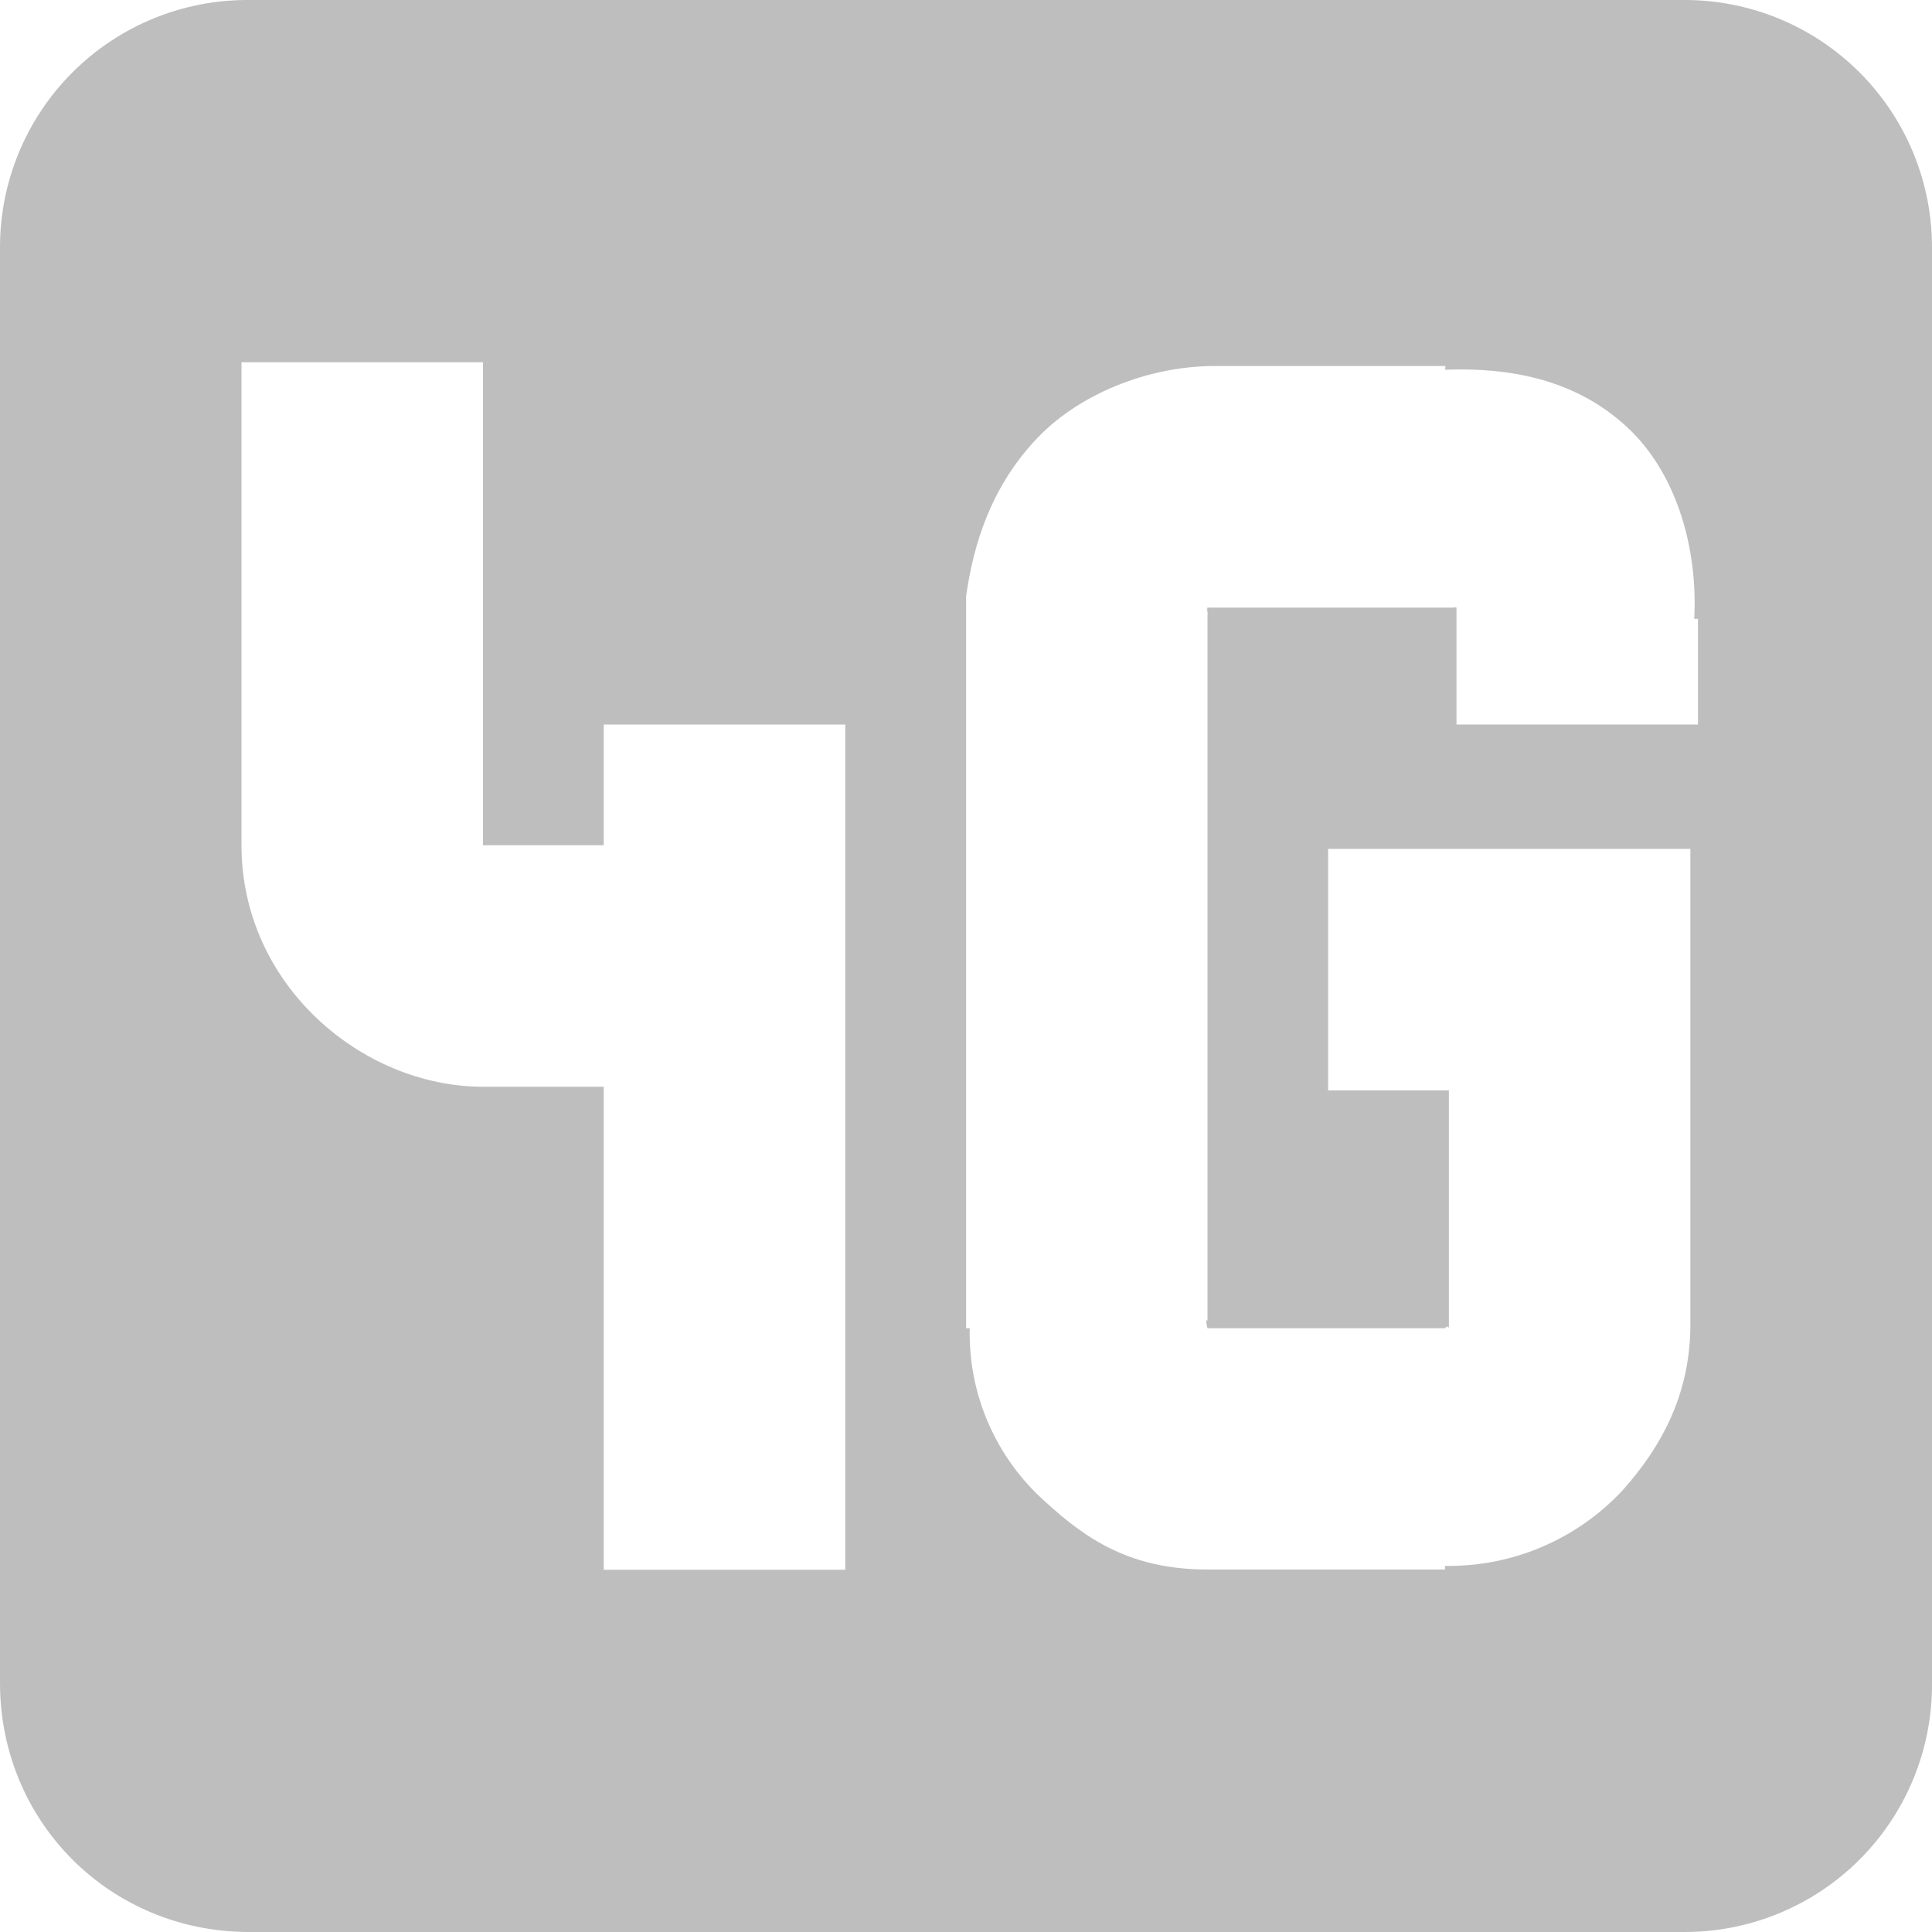
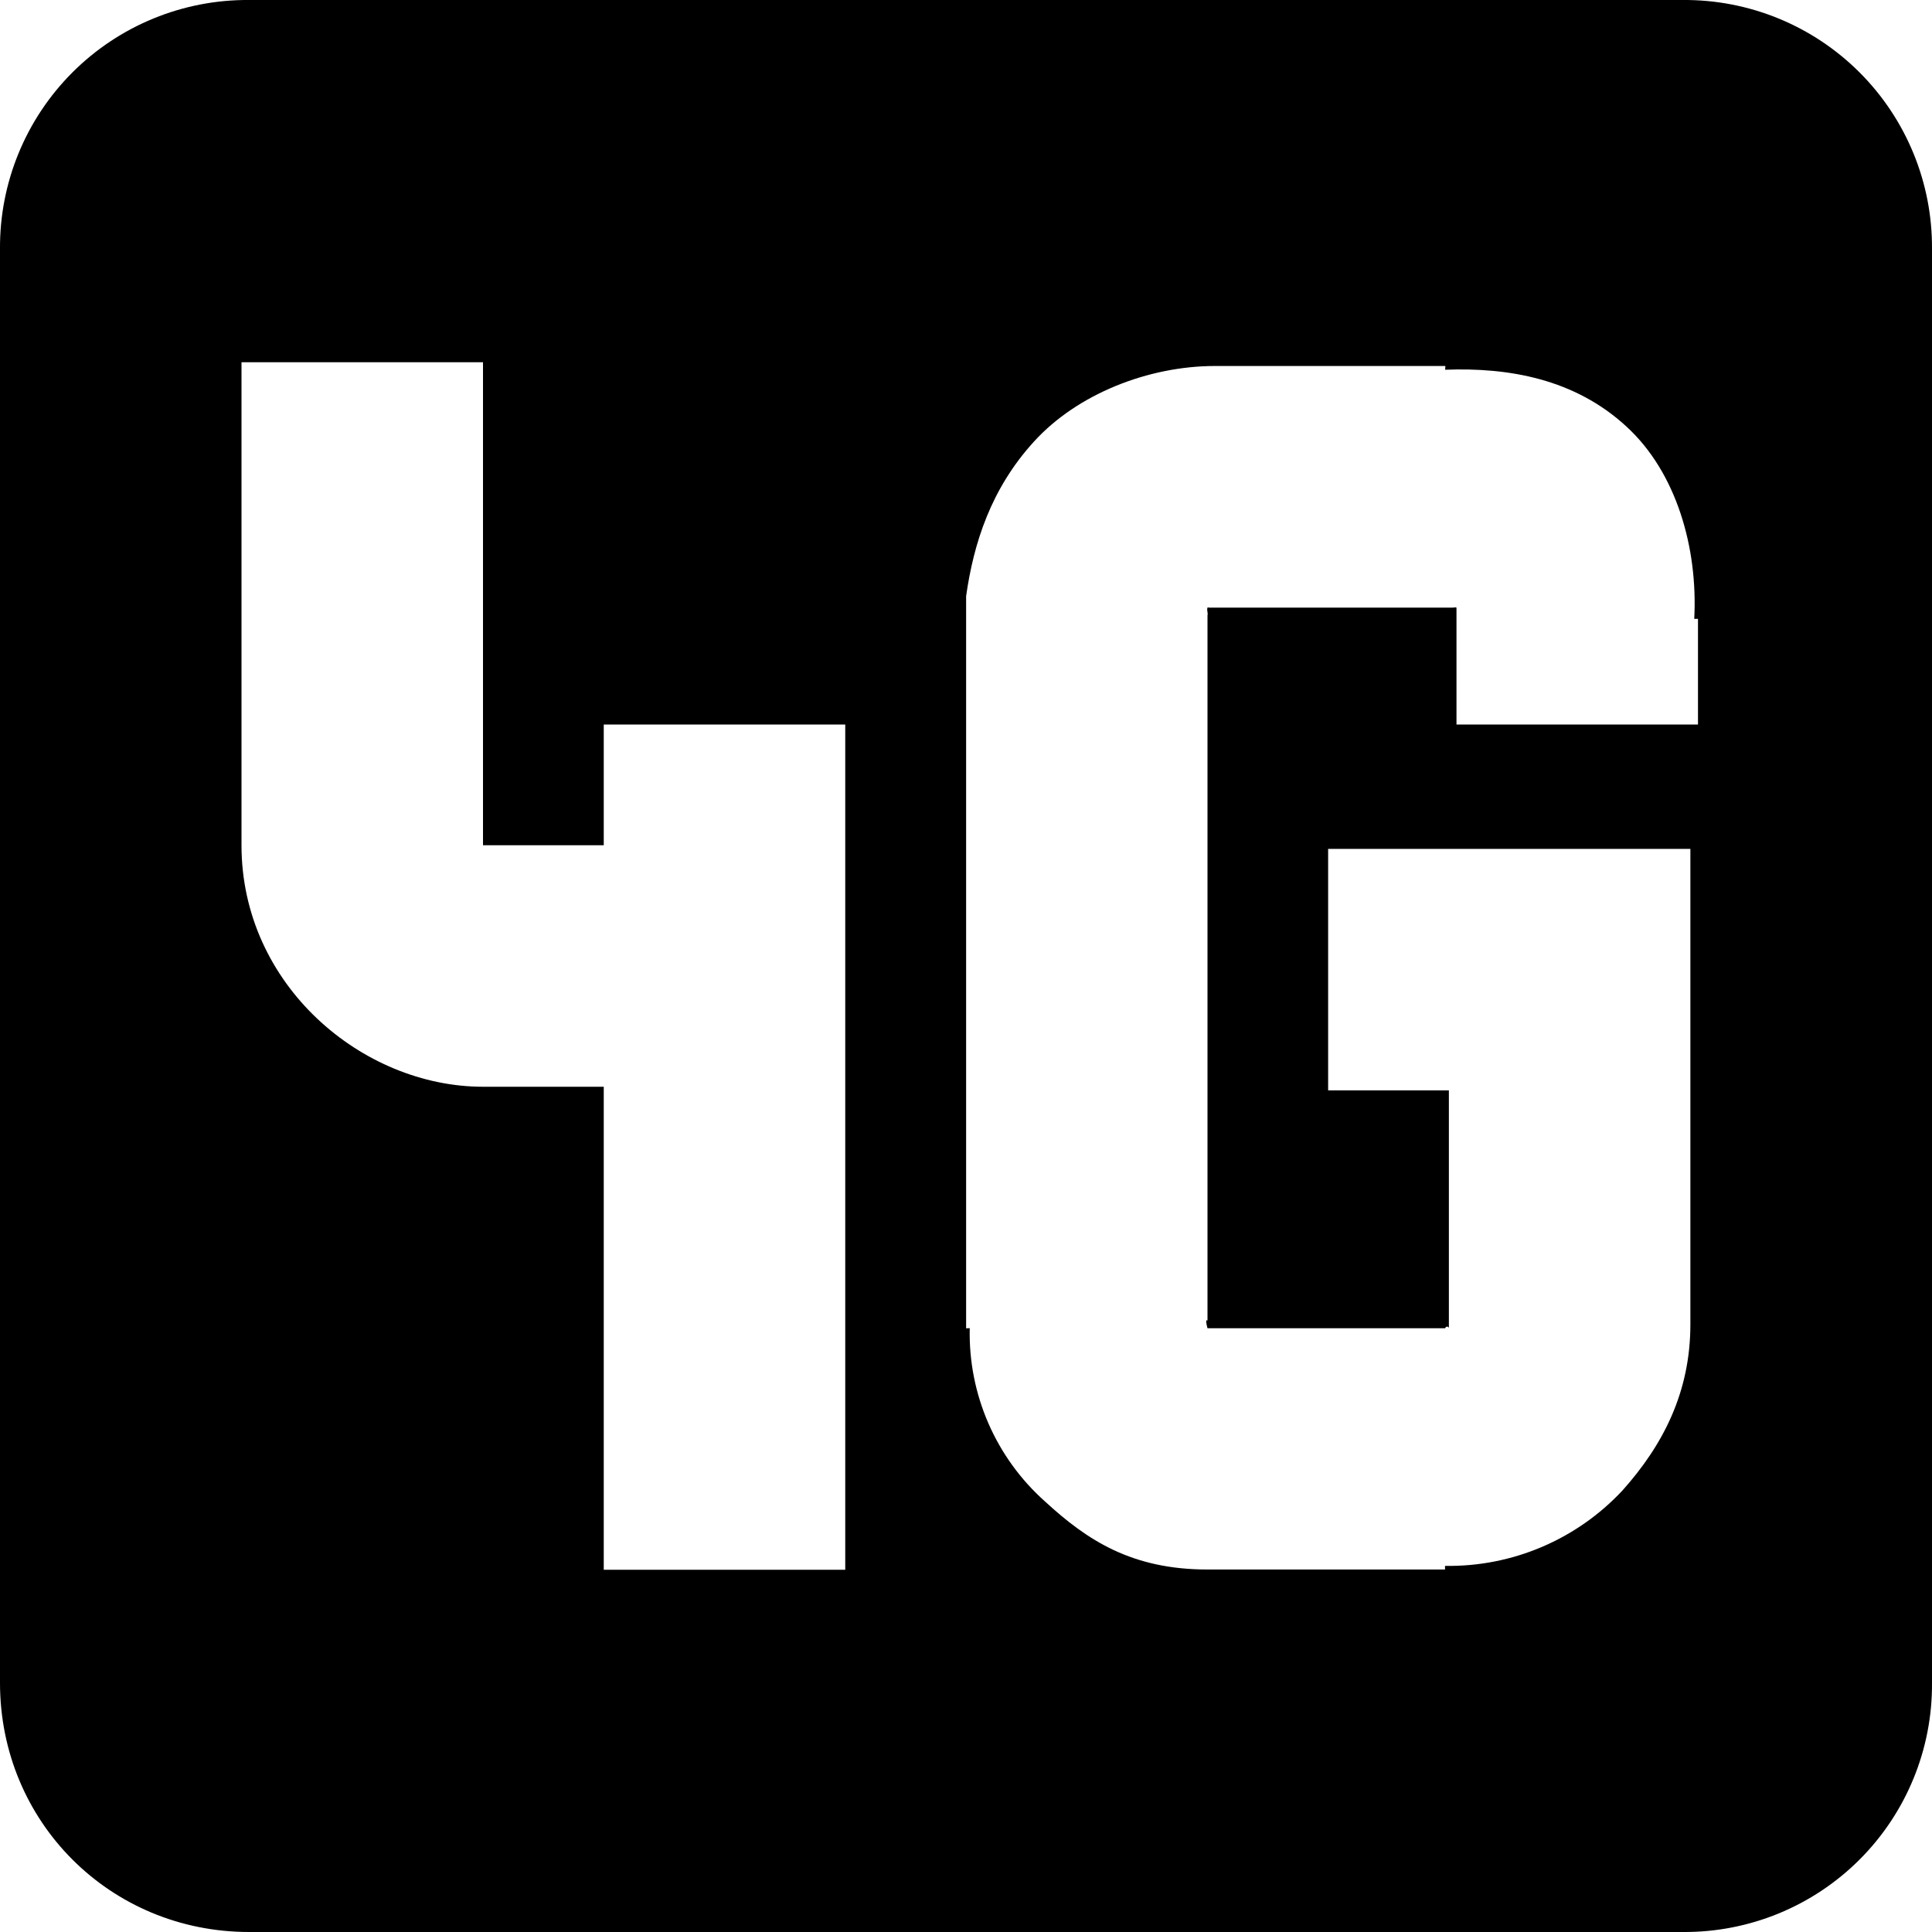
<svg xmlns="http://www.w3.org/2000/svg" height="16" width="16" viewBox="0 0 16 16" version="1">
-   <path d="M2.063 0A2.048 2.048 0 0 0 0 2.063v11.874C0 15.088.912 16 2.063 16h11.874A2.048 2.048 0 0 0 16 13.937V2.063A2.048 2.048 0 0 0 13.937 0zM2 3h2v4h1V6h2v7H5V9H4c-1 0-2-.842-2-2zm8.063.031h1.906c.003 0-.003.032 0 .031.527-.02 1.072.076 1.5.47.415.38.593 1.007.562 1.593h.031V6h-2v-.968c-.017-.003.003-.003-.03 0H10.03c-.006.003-.029-.004-.03 0-.008.022.006.046 0 .062v5.843c-.024-.021 0 .063 0 .063h1.968c.007-.02.03-.016.031 0V9.03h-1v-2h3v3.938c0 .562-.227 1-.562 1.375a1.966 1.966 0 0 1-1.47.625v.03H10c-.625 0-.994-.24-1.344-.562A1.863 1.863 0 0 1 8.031 11c0-.002-.031.002-.03 0V4.937c.062-.437.205-.889.562-1.28.357-.393.946-.626 1.5-.626z" color="#bebebe" fill="#bebebe" overflow="visible" />
+   <path d="M2.063 0A2.048 2.048 0 0 0 0 2.063v11.874C0 15.088.912 16 2.063 16h11.874A2.048 2.048 0 0 0 16 13.937V2.063A2.048 2.048 0 0 0 13.937 0zM2 3h2v4h1V6h2v7H5V9H4c-1 0-2-.842-2-2zm8.063.031h1.906c.003 0-.003.032 0 .031.527-.02 1.072.076 1.5.47.415.38.593 1.007.562 1.593h.031V6h-2v-.968c-.017-.003.003-.003-.03 0H10.03c-.006.003-.029-.004-.03 0-.008.022.006.046 0 .062v5.843c-.024-.021 0 .063 0 .063h1.968c.007-.02.03-.016.031 0V9.03h-1v-2h3v3.938c0 .562-.227 1-.562 1.375a1.966 1.966 0 0 1-1.47.625v.03H10c-.625 0-.994-.24-1.344-.562A1.863 1.863 0 0 1 8.031 11c0-.002-.031.002-.03 0V4.937c.062-.437.205-.889.562-1.28.357-.393.946-.626 1.5-.626z" overflow="visible" />
</svg>
